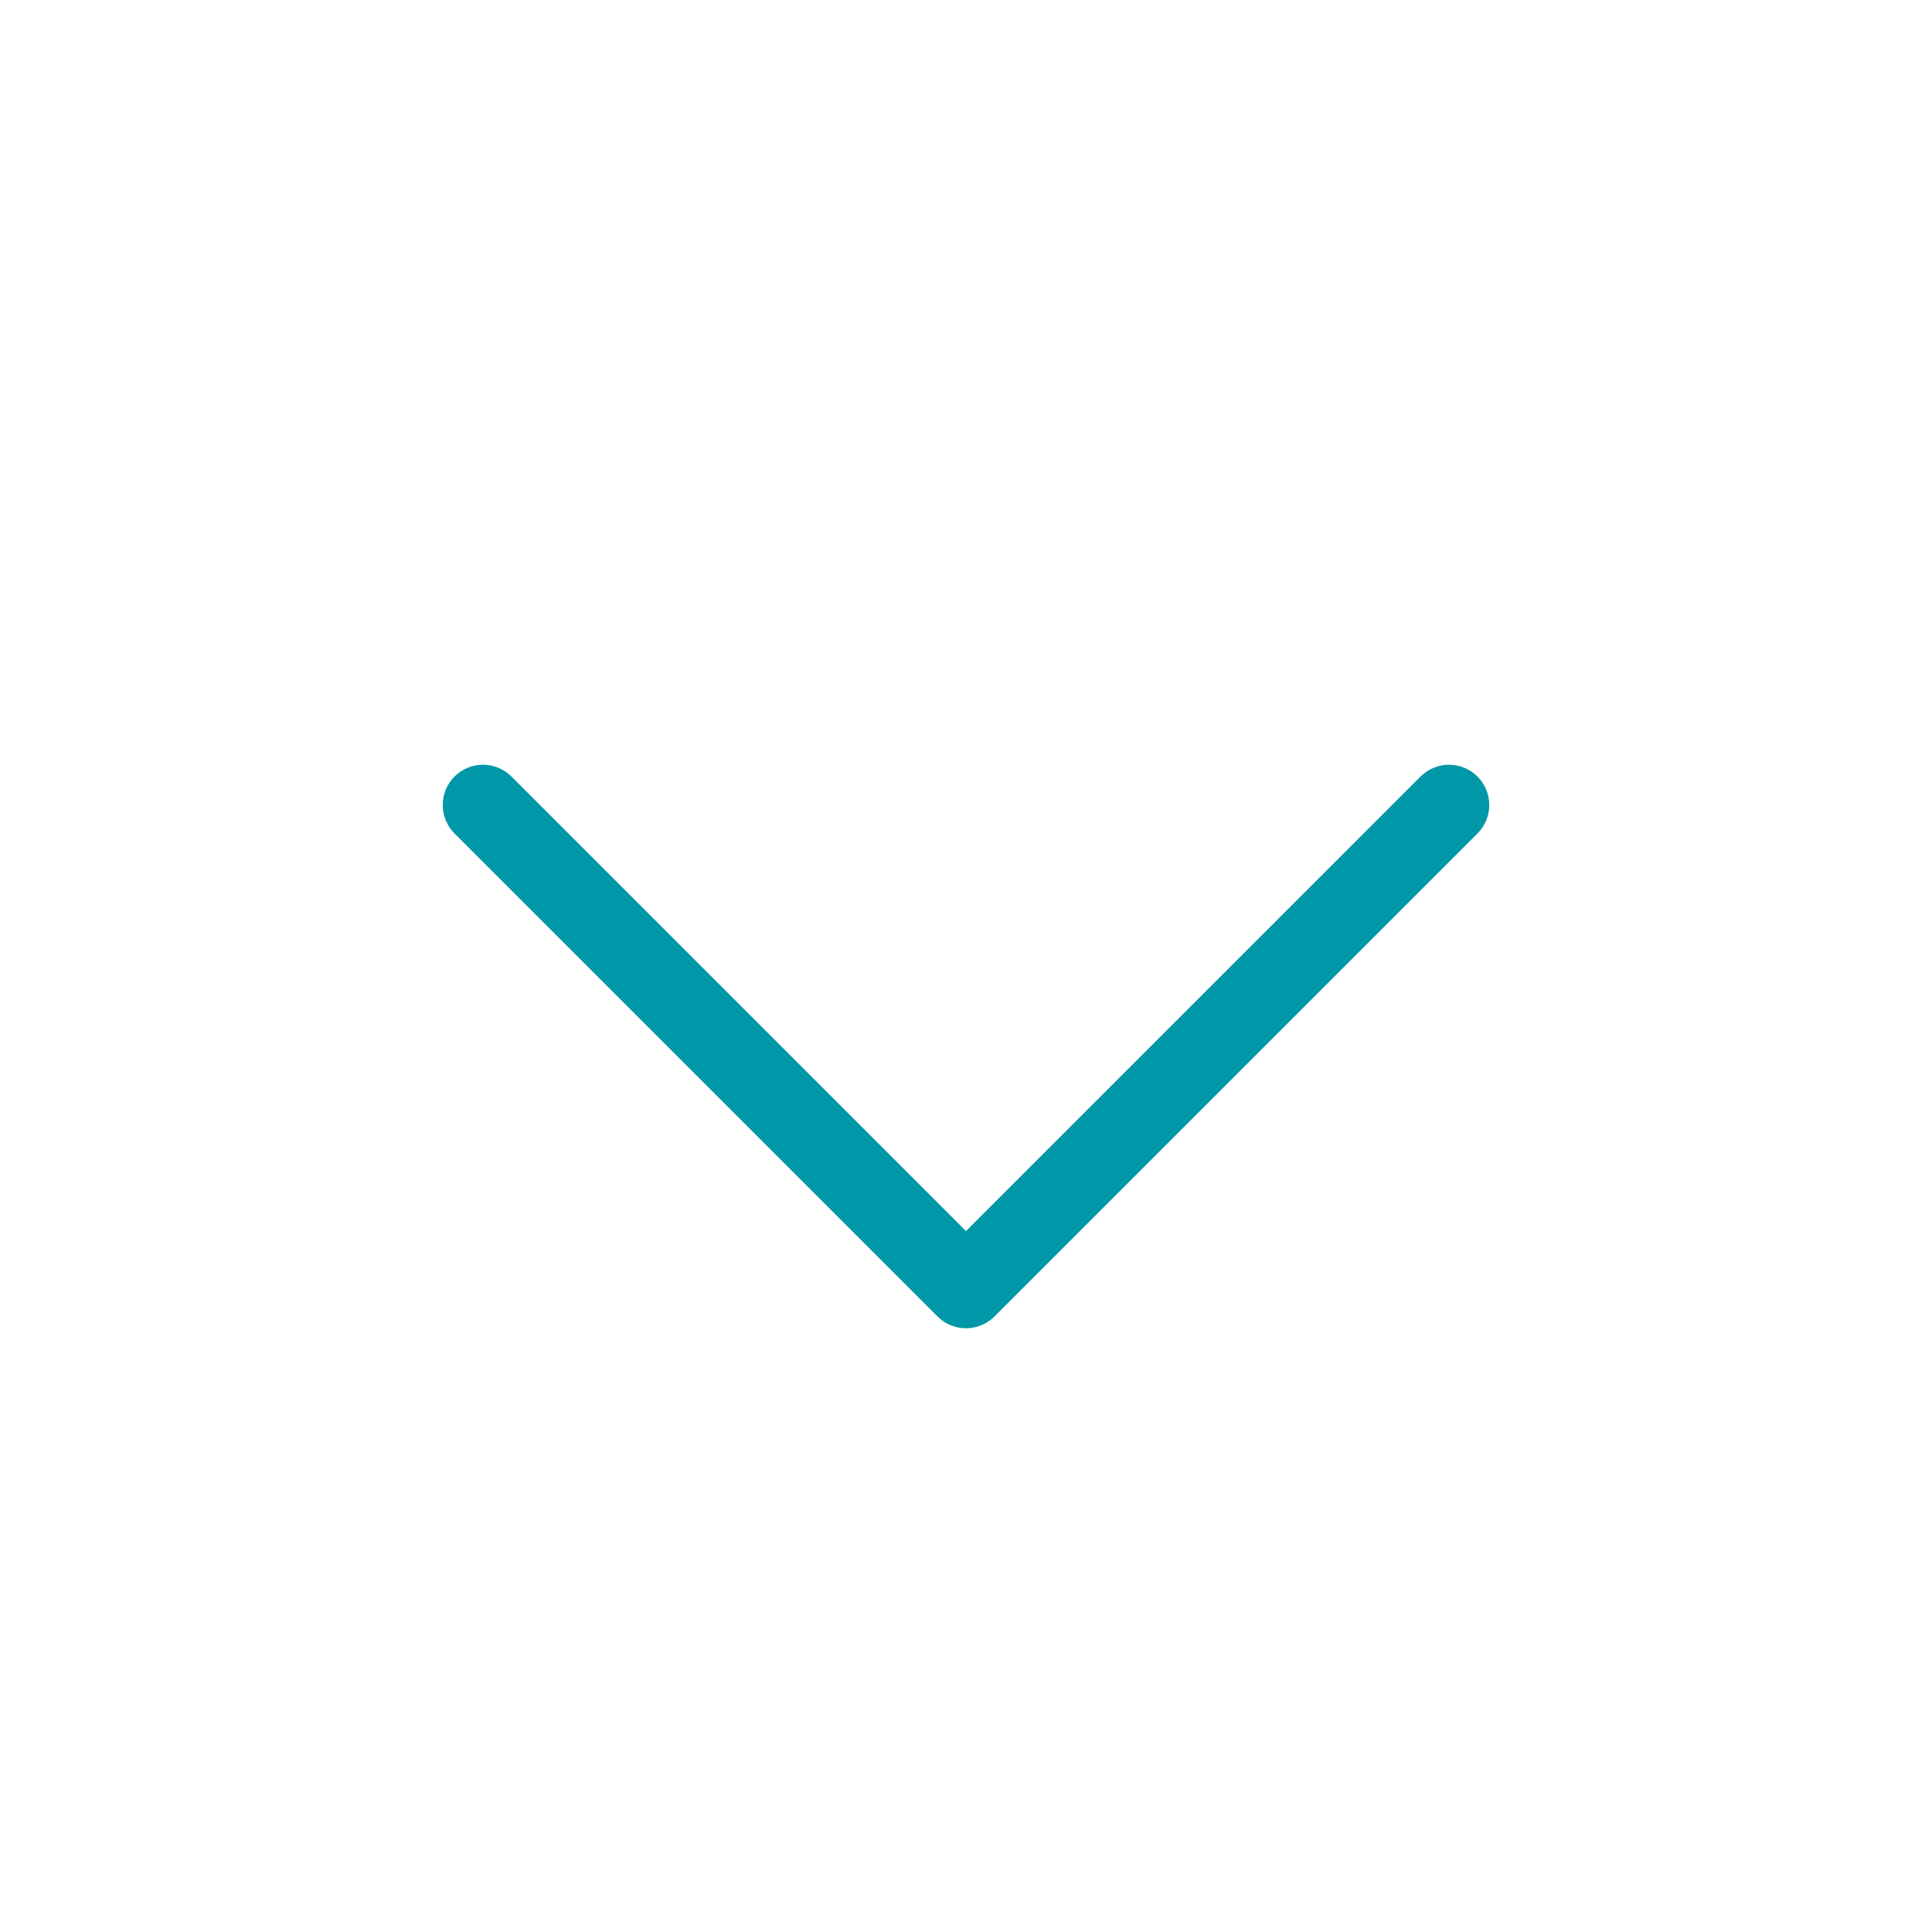
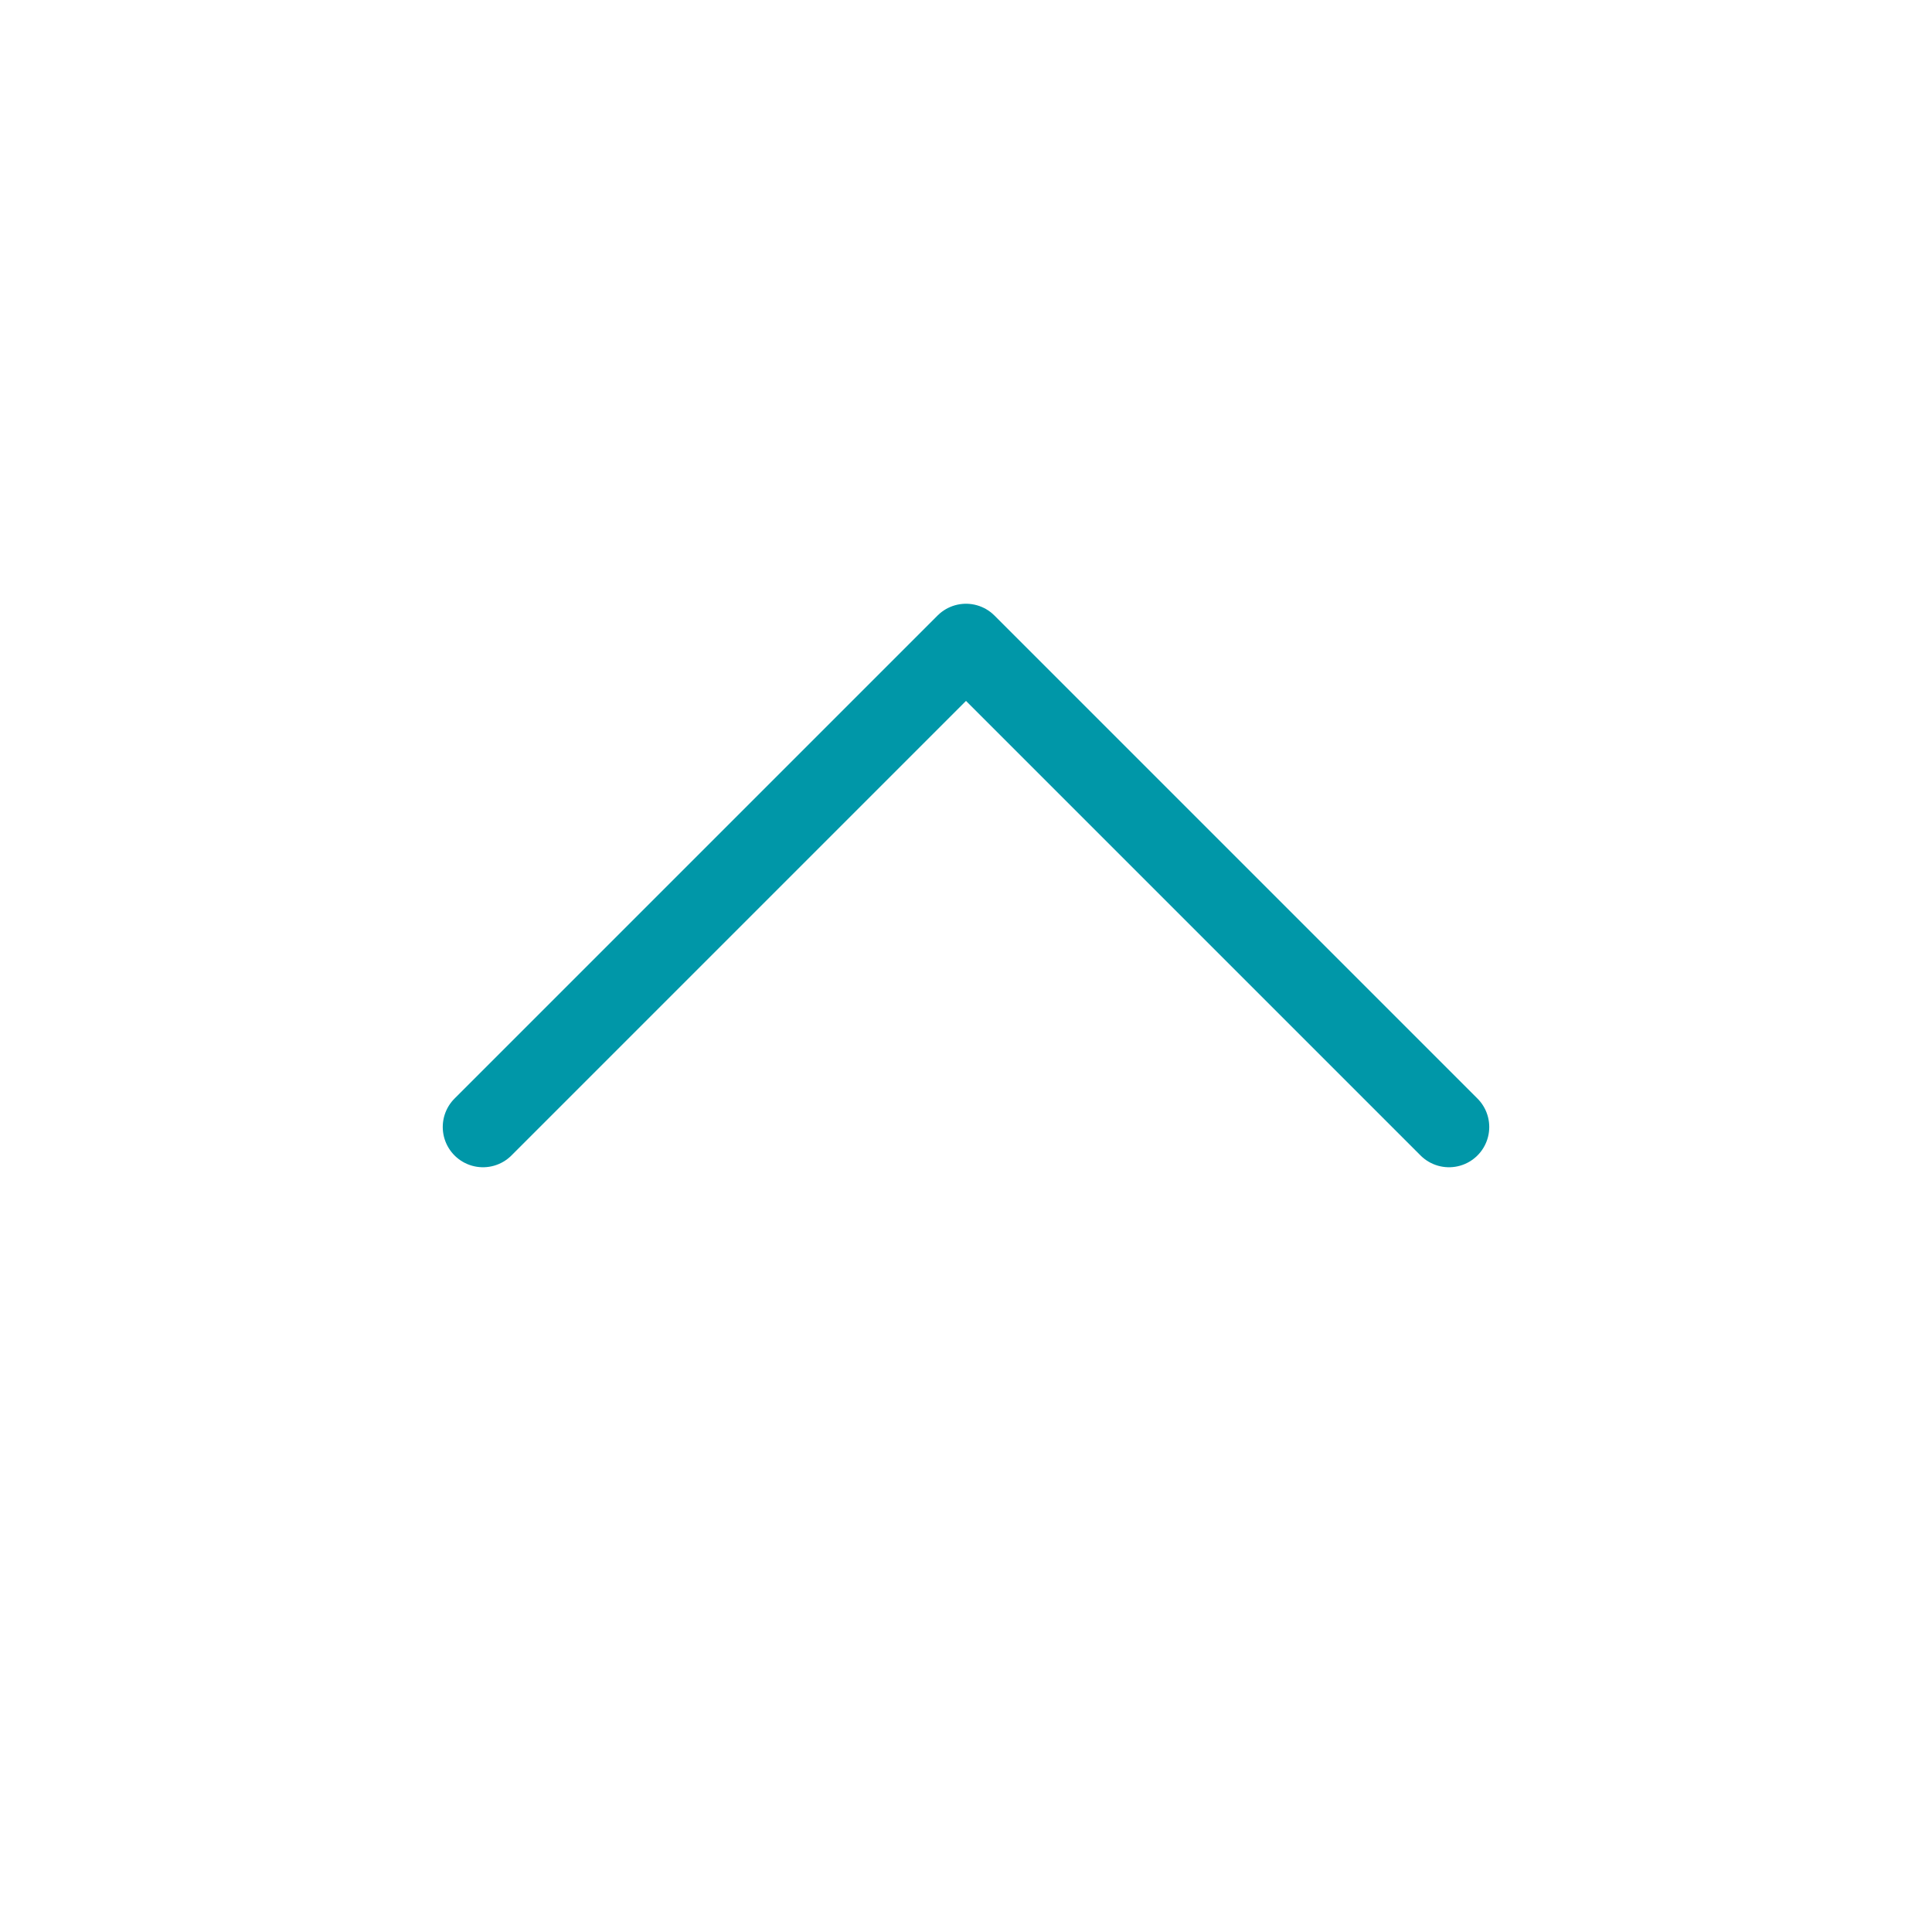
<svg xmlns="http://www.w3.org/2000/svg" width="24" height="24" viewBox="0 0 24 24" class="ds-svg-icon" fill="none">
-   <path d="M6 10L12 16L18 10" stroke="hsl(186,100%,33%)" stroke-linecap="round" stroke-linejoin="round" />
+   <path d="M6 14L12 8L18 14" stroke="hsl(186,100%,33%)" stroke-linecap="round" stroke-linejoin="round" />
</svg>
